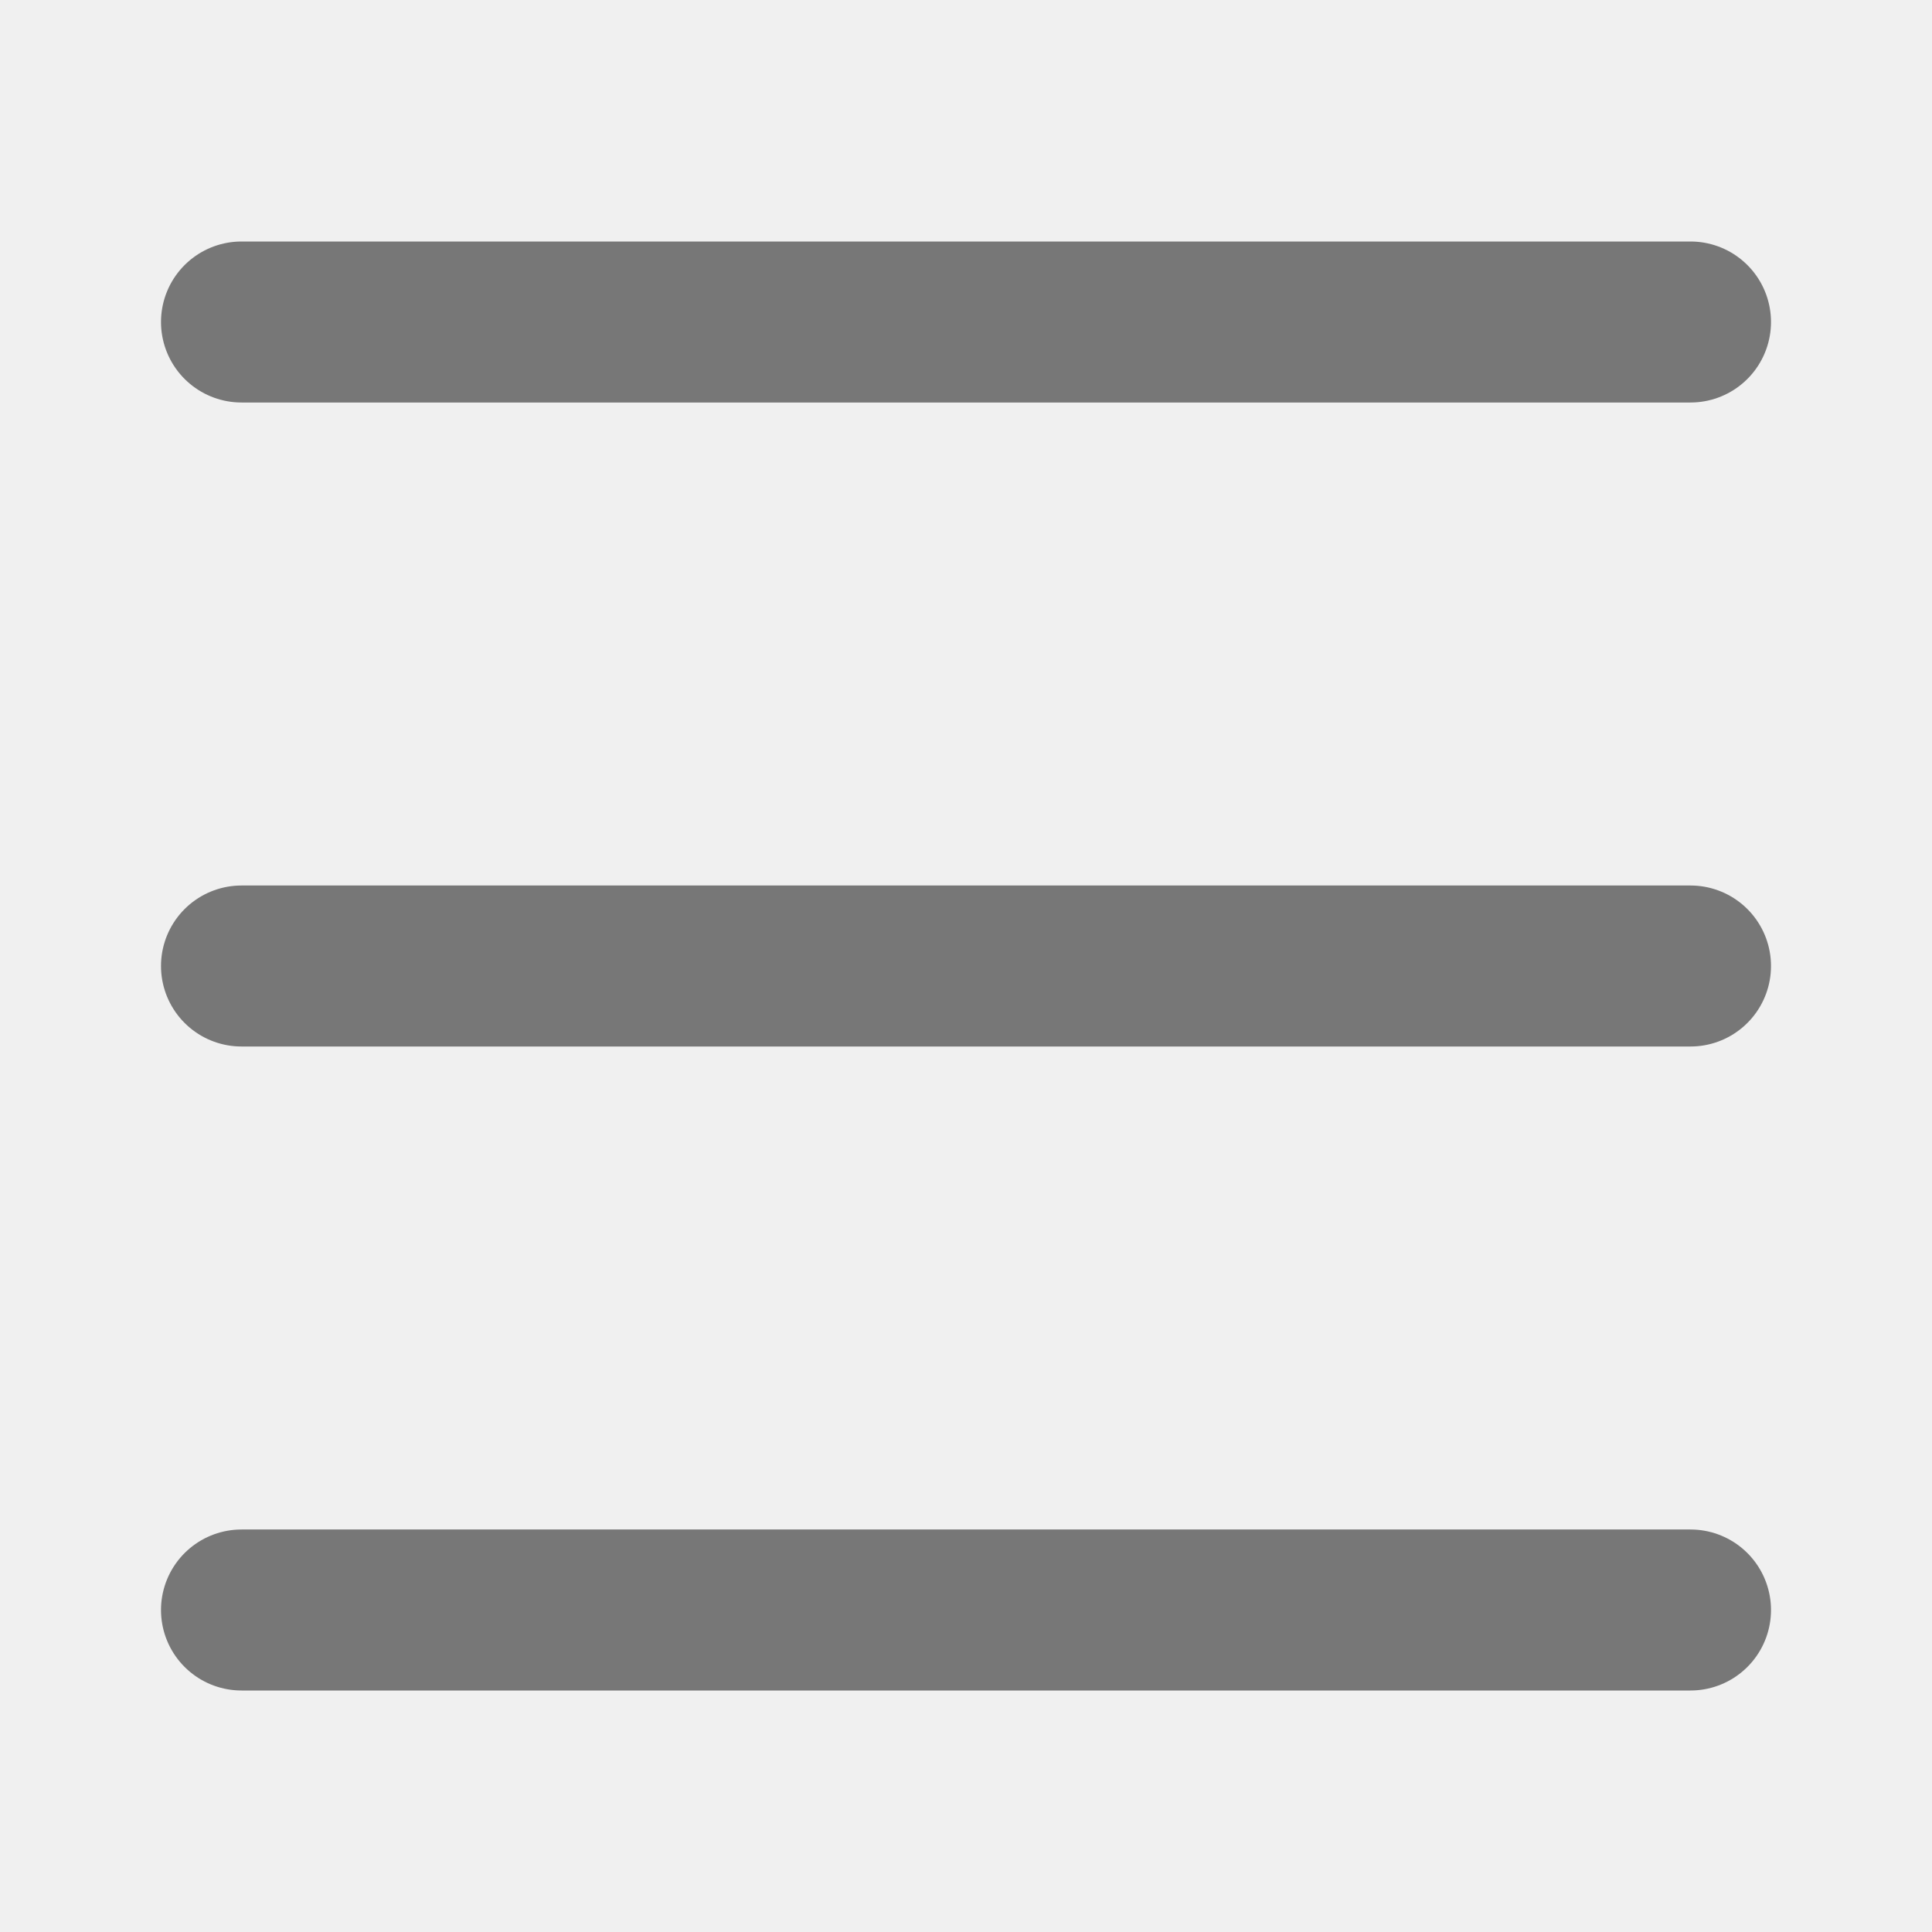
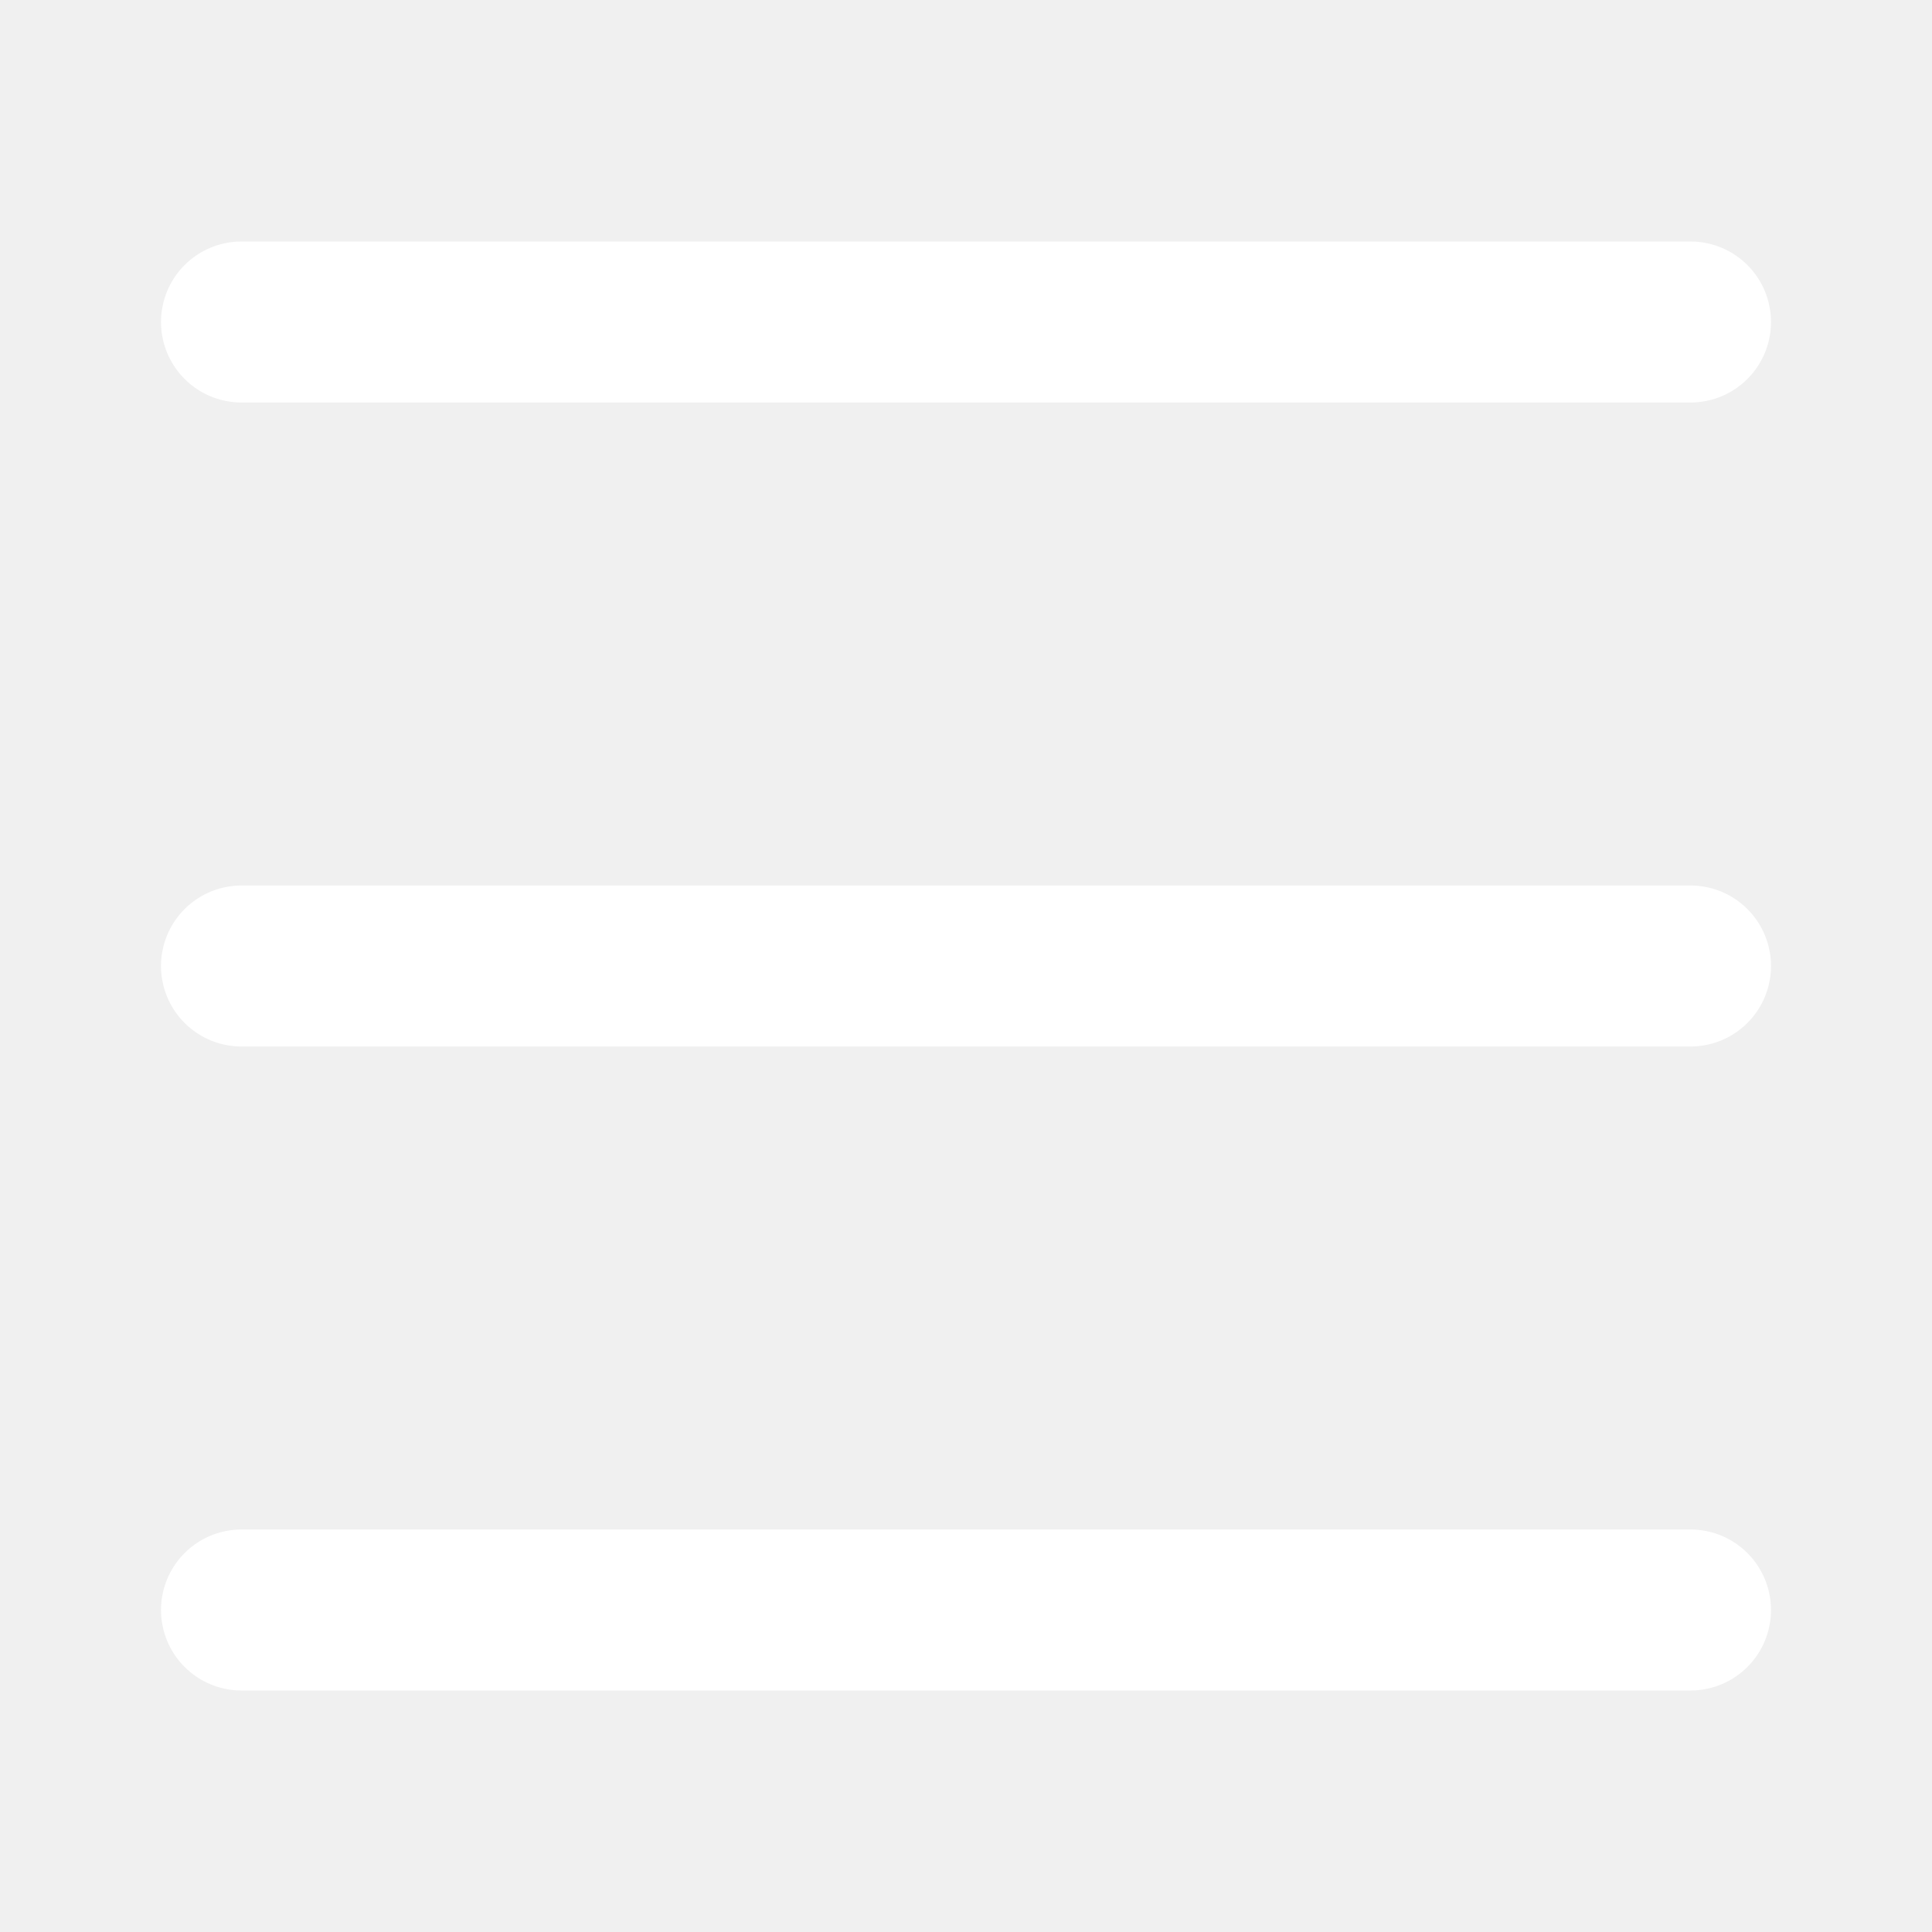
- <svg xmlns="http://www.w3.org/2000/svg" aria-label="Settings" class="x1lliihq x1n2onr6 x5n08af" fill="#777" height="24" role="img" viewBox="0 0 24 24" width="24">
-   <line fill="none" stroke="#777" stroke-linecap="round" stroke-linejoin="round" stroke-width="2" x1="3" x2="21" y1="4" y2="4" />
-   <line fill="none" stroke="#777" stroke-linecap="round" stroke-linejoin="round" stroke-width="2" x1="3" x2="21" y1="12" y2="12" />
-   <line fill="none" stroke="#777" stroke-linecap="round" stroke-linejoin="round" stroke-width="2" x1="3" x2="21" y1="20" y2="20" />
+ <svg xmlns="http://www.w3.org/2000/svg" aria-label="Settings" class="x1lliihq x1n2onr6 x5n08af" fill="white" height="24" role="img" viewBox="0 0 24 24" width="24">
+   <line fill="none" stroke="white" stroke-linecap="round" stroke-linejoin="round" stroke-width="2" x1="3" x2="21" y1="4" y2="4" />
+   <line fill="none" stroke="white" stroke-linecap="round" stroke-linejoin="round" stroke-width="2" x1="3" x2="21" y1="12" y2="12" />
+   <line fill="none" stroke="white" stroke-linecap="round" stroke-linejoin="round" stroke-width="2" x1="3" x2="21" y1="20" y2="20" />
</svg>
